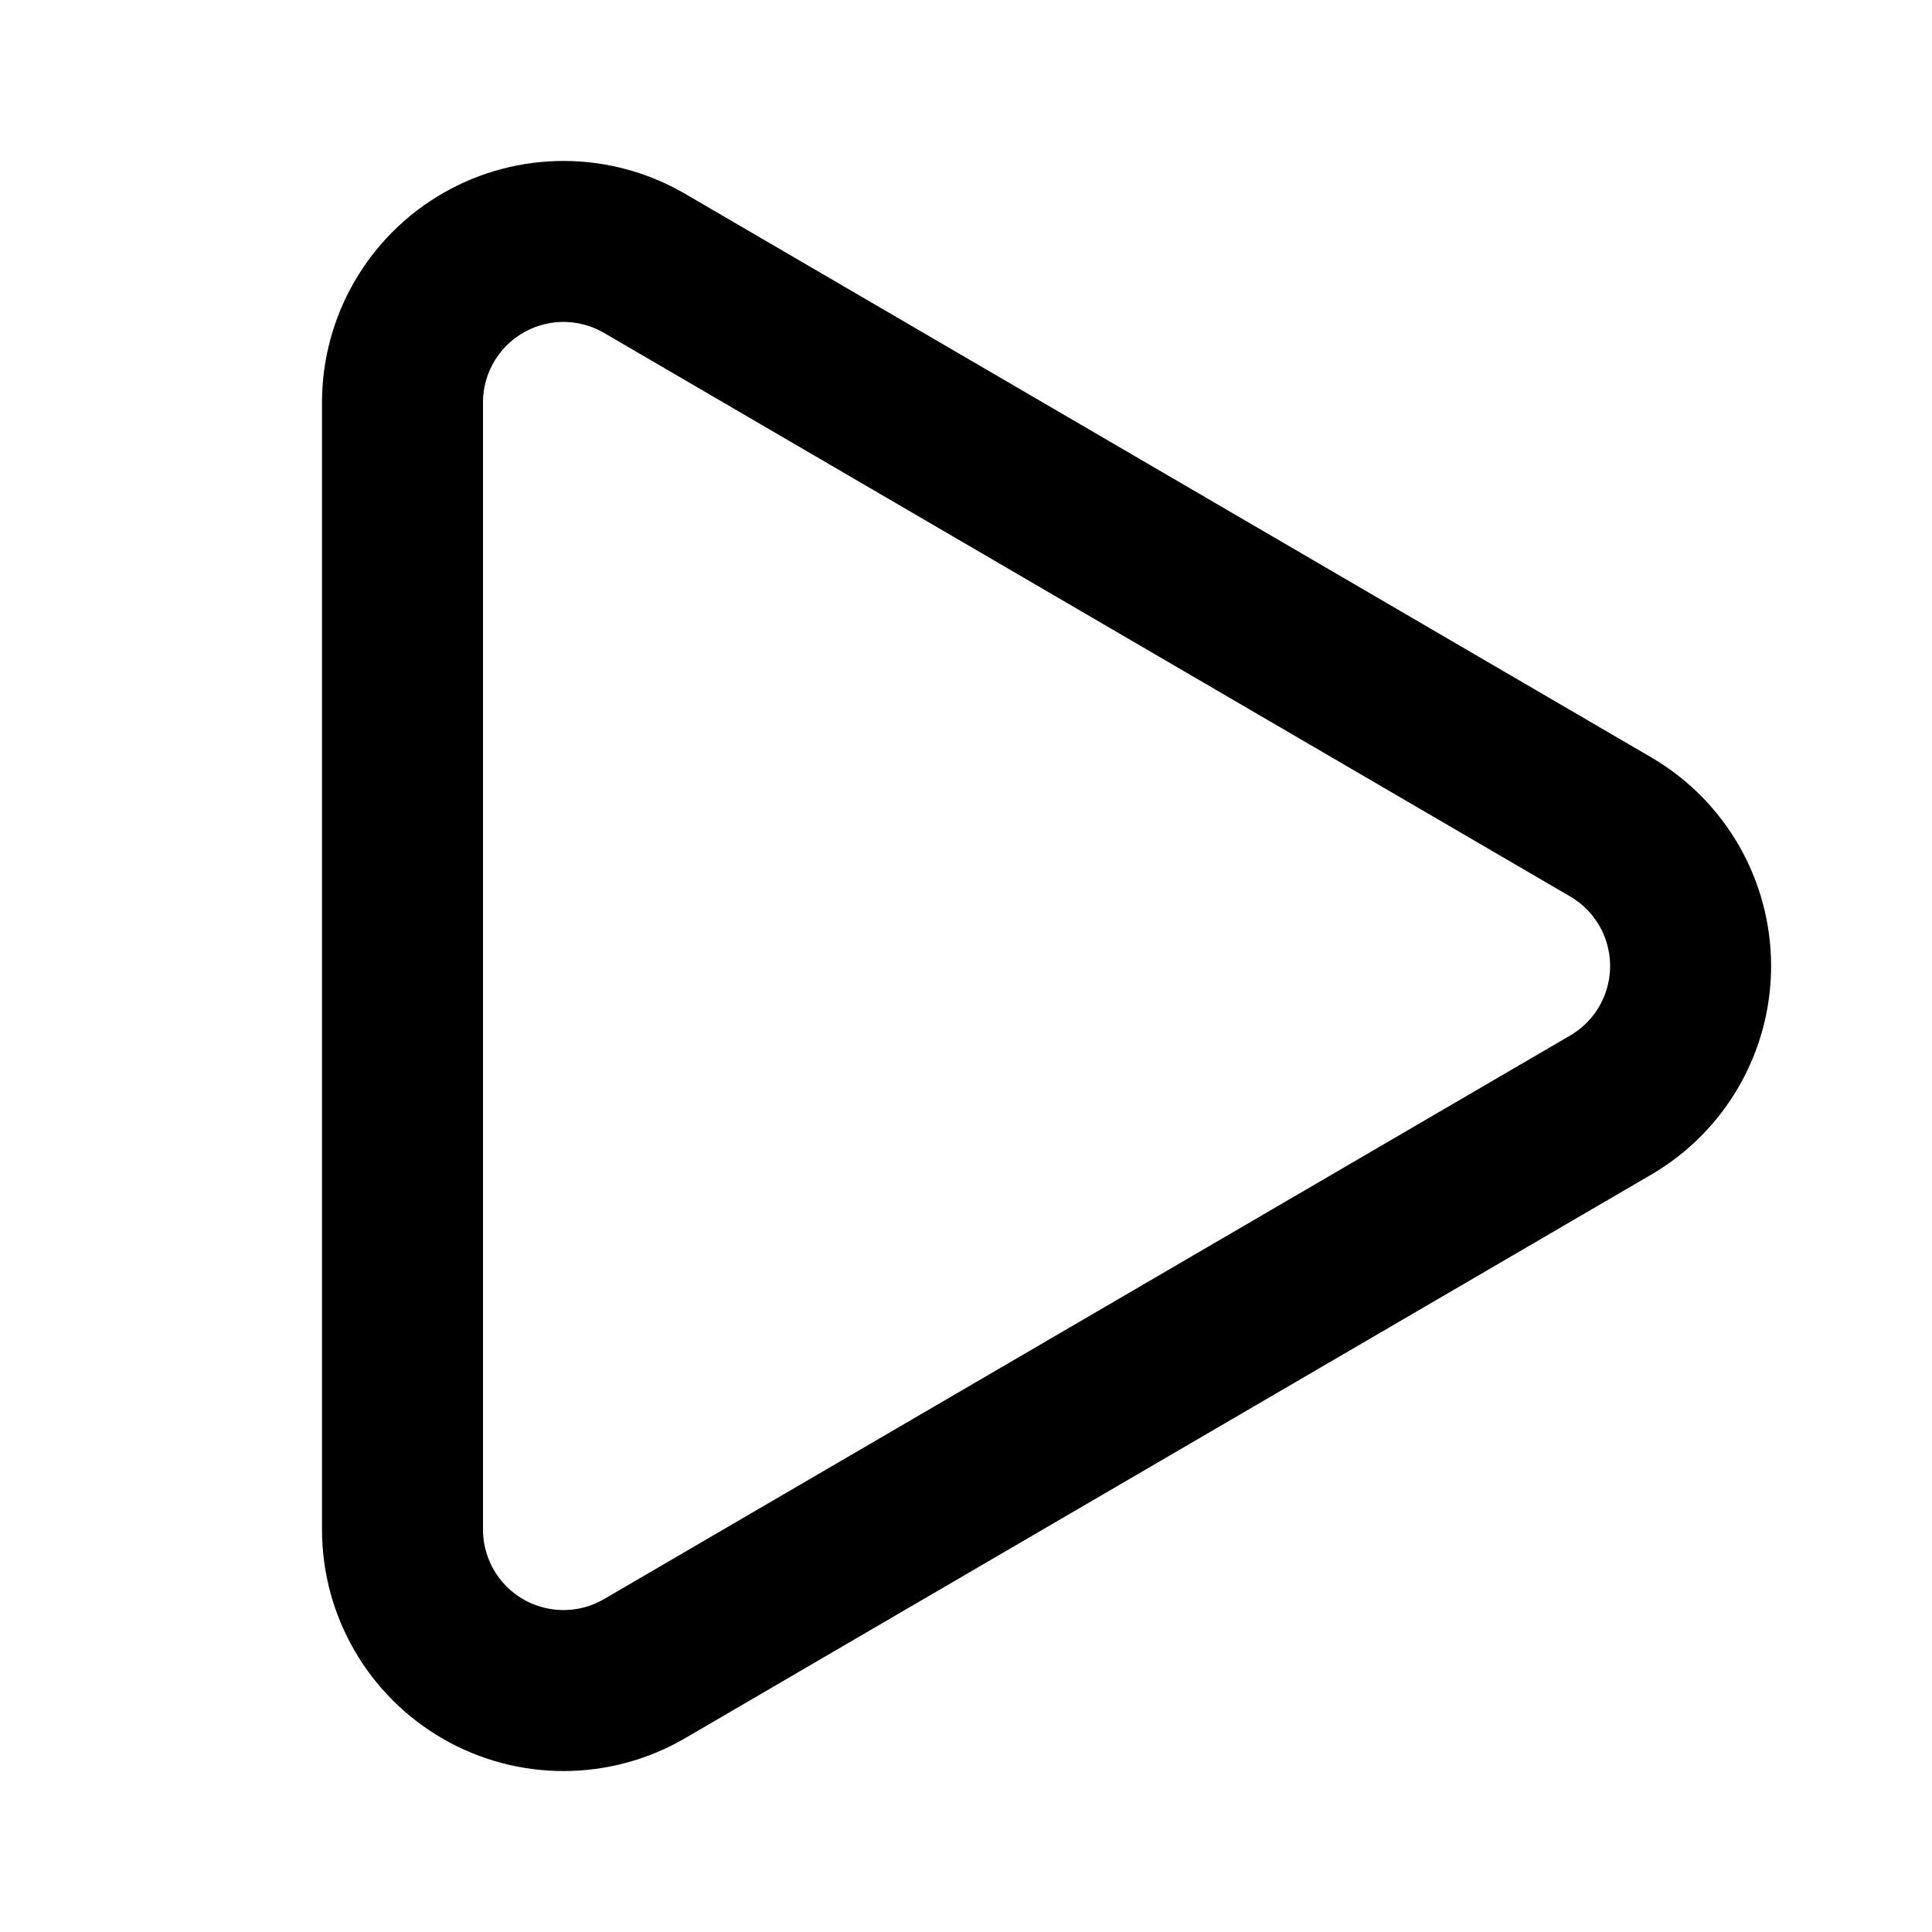
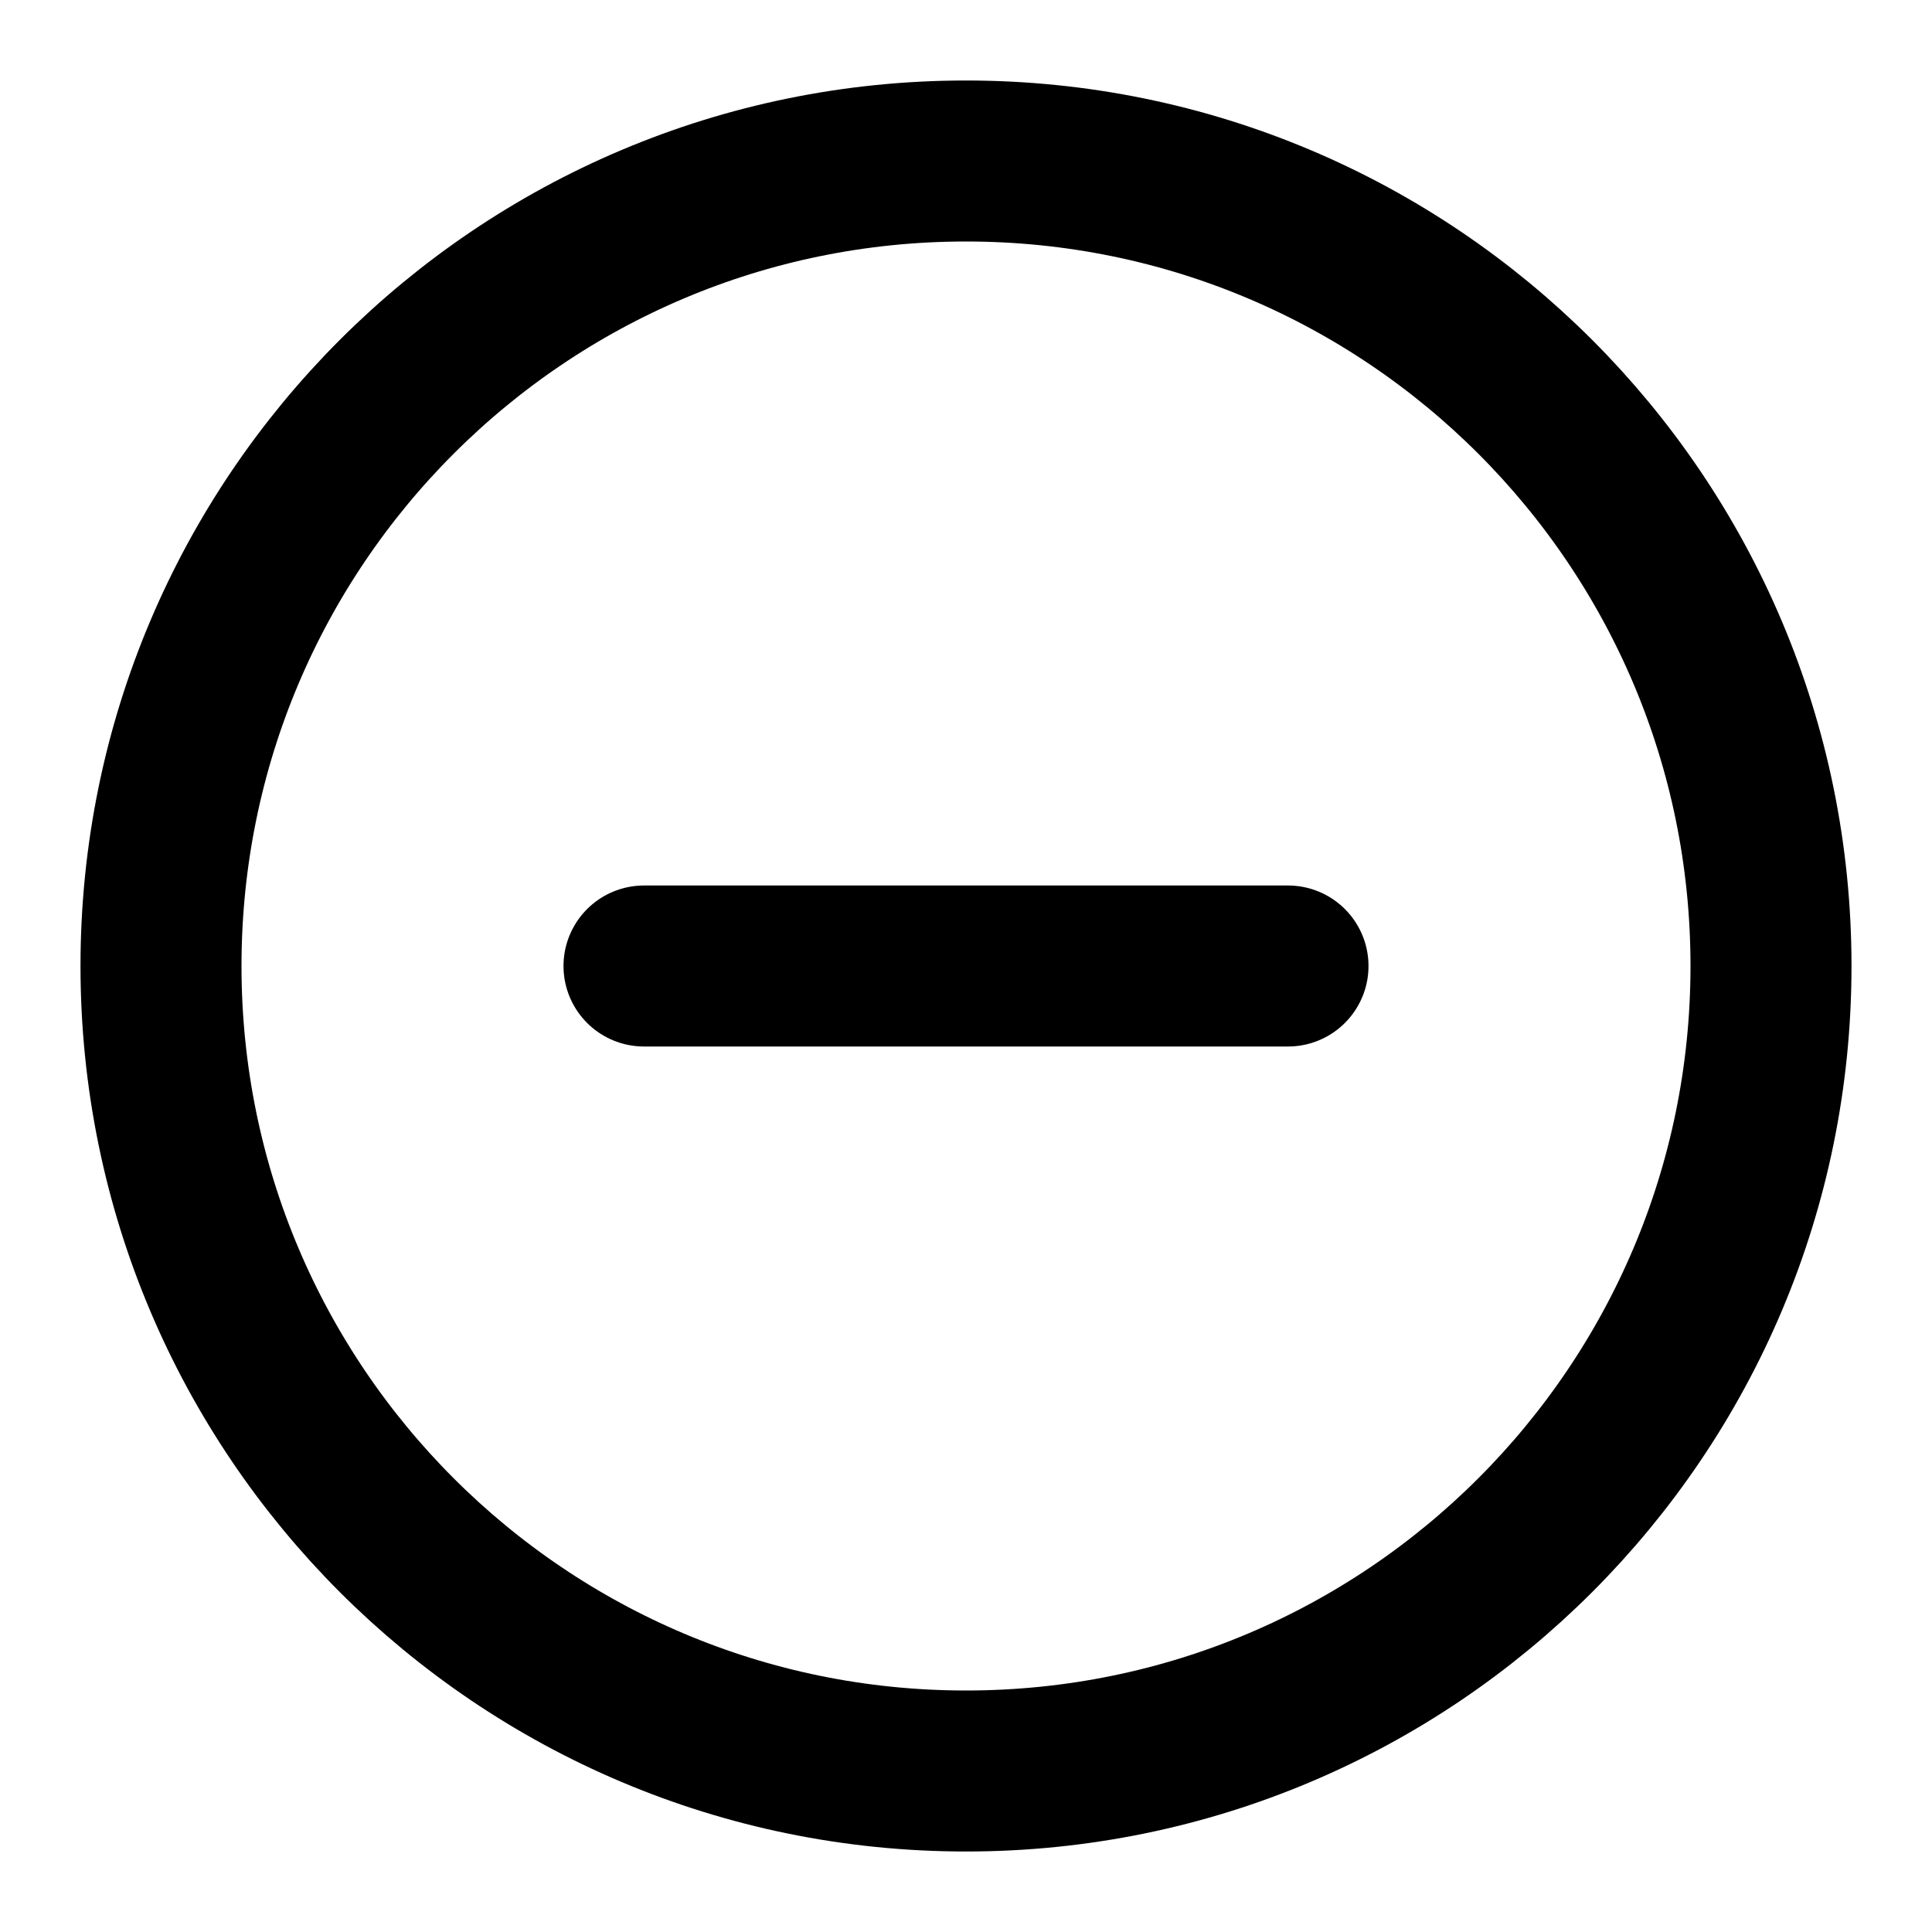
<svg xmlns="http://www.w3.org/2000/svg" width="24" height="24" viewBox="0 0 24 24" fill="none" stroke="currentColor" stroke-width="2" stroke-linecap="round" stroke-linejoin="round">
-   <path d="M5 5a2 2 0 0 1 3.008-1.728l11.997 6.998a2 2 0 0 1 .003 3.458l-12 7A2 2 0 0 1 5 19z" />
+   <circle cx="12" cy="12" r="10" />
+   <path d="M8 12h8" />
</svg>
